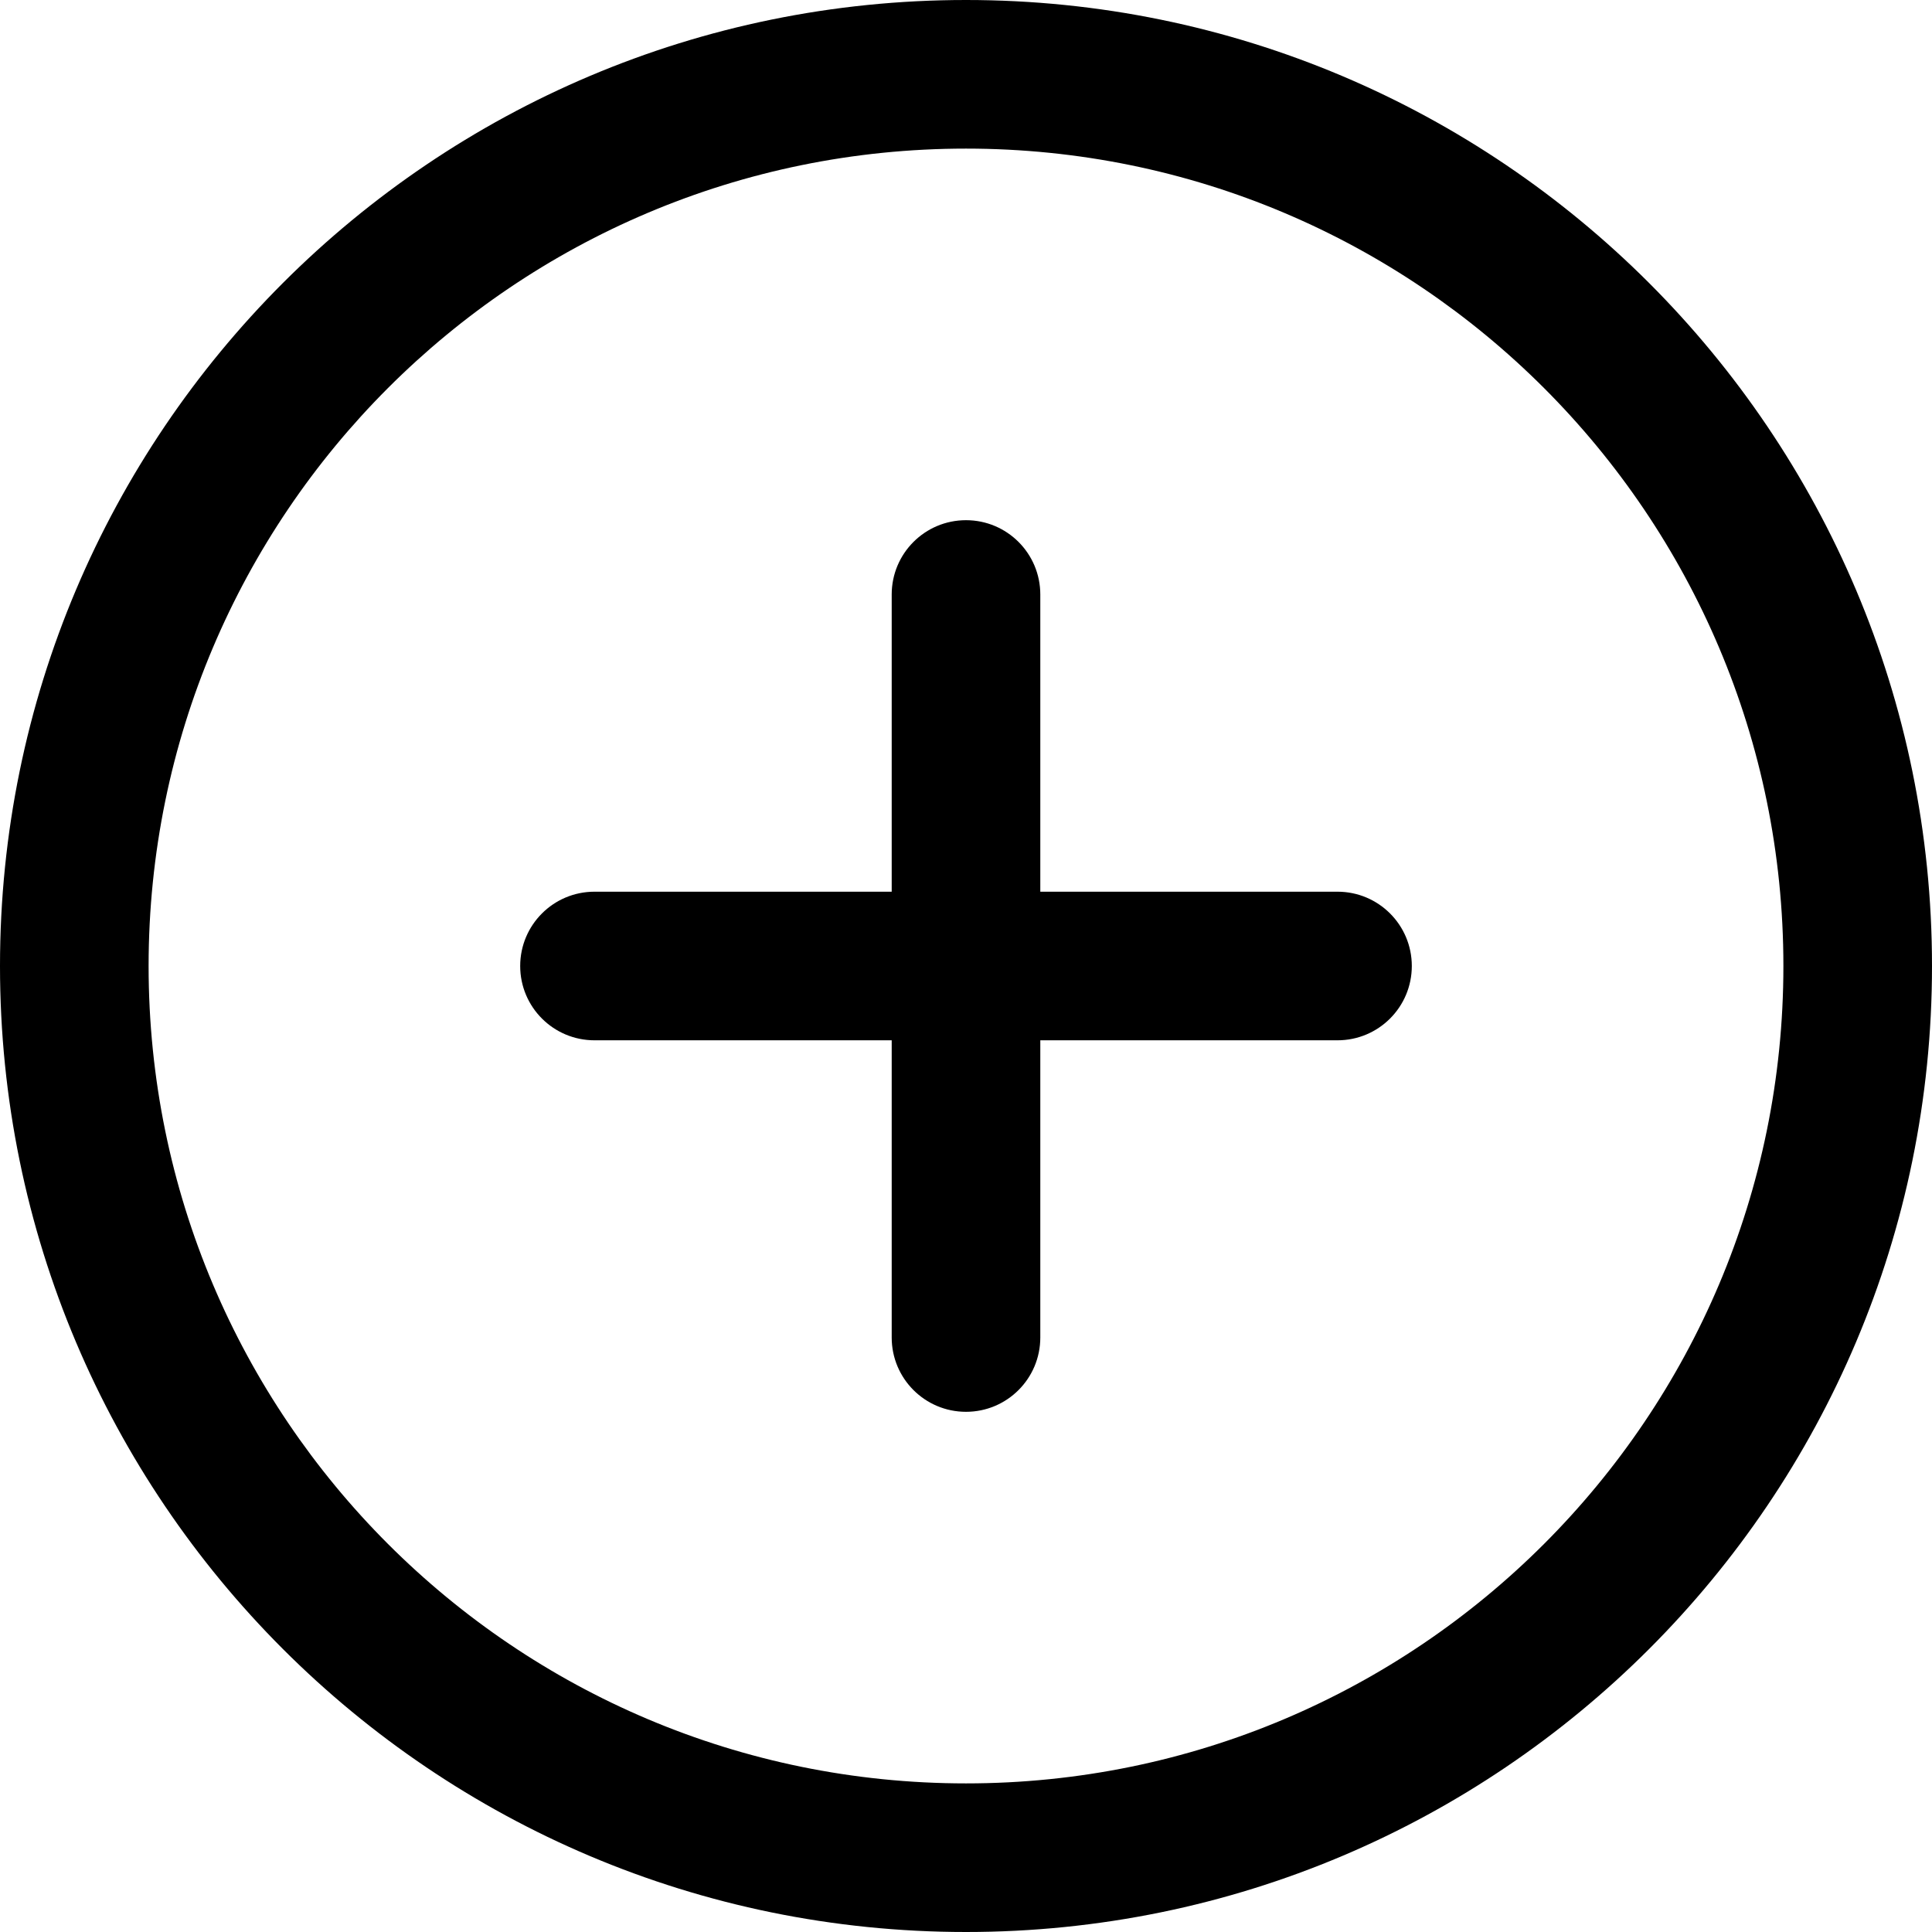
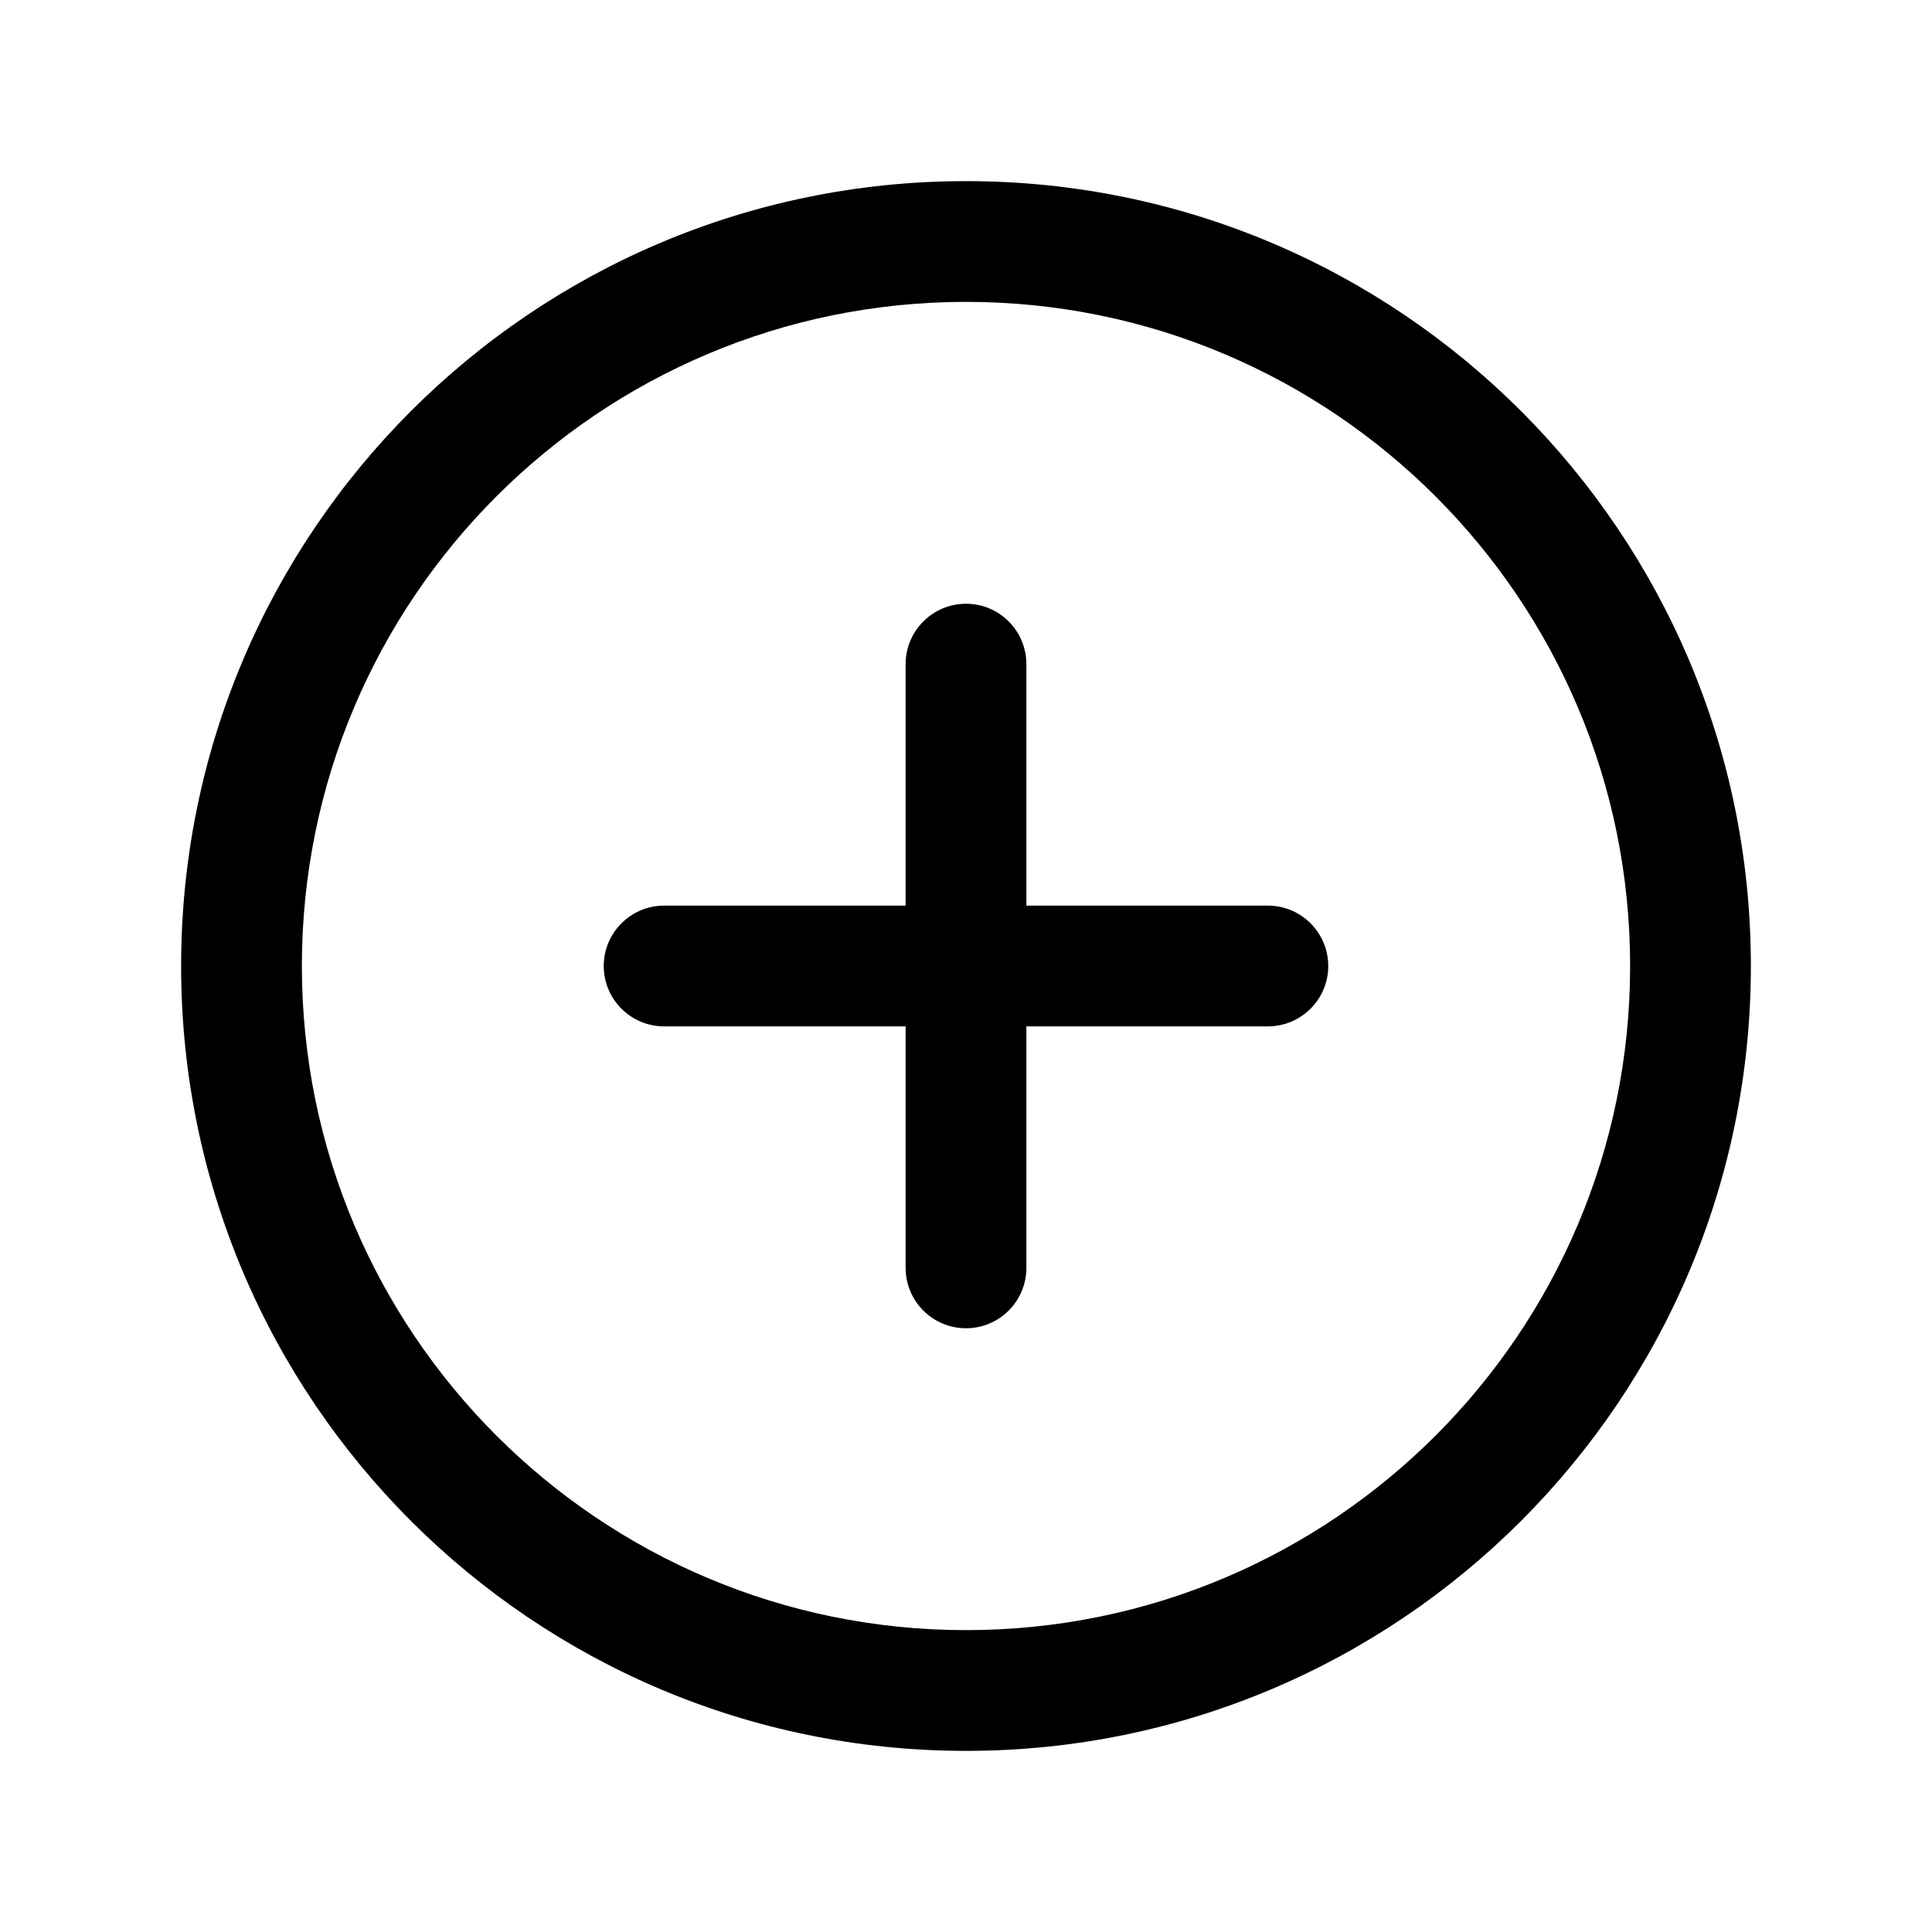
<svg xmlns="http://www.w3.org/2000/svg" width="24" height="24" viewBox="0 0 24 24" fill="none">
-   <path d="M6.462 12C6.462 11.49 6.875 11.077 7.385 11.077H11.077V7.385C11.077 6.875 11.49 6.462 12 6.462C12.51 6.462 12.923 6.875 12.923 7.385V11.077H16.615C17.125 11.077 17.538 11.49 17.538 12C17.538 12.51 17.125 12.923 16.615 12.923H12.923V16.615C12.923 17.125 12.51 17.538 12 17.538C11.49 17.538 11.077 17.125 11.077 16.615V12.923H7.385C6.875 12.923 6.462 12.51 6.462 12Z" fill="black" />
-   <path fill-rule="evenodd" clip-rule="evenodd" d="M0 12C0 5.373 5.373 0 12 0C18.627 0 24 5.373 24 12C24 18.627 18.627 24 12 24C5.373 24 0 18.627 0 12ZM12 1.846C6.392 1.846 1.846 6.392 1.846 12C1.846 17.608 6.392 22.154 12 22.154C17.608 22.154 22.154 17.608 22.154 12C22.154 6.392 17.608 1.846 12 1.846Z" fill="black" />
+   <path d="M7.5 12C7.5 11.586 7.836 11.25 8.25 11.25H11.25V8.25C11.25 7.836 11.586 7.5 12 7.5C12.414 7.5 12.75 7.836 12.75 8.25V11.25H15.75C16.164 11.25 16.5 11.586 16.5 12C16.5 12.414 16.164 12.75 15.75 12.75H12.75V15.75C12.75 16.164 12.414 16.5 12 16.5C11.586 16.5 11.25 16.164 11.25 15.75V12.75H8.25C7.836 12.75 7.5 12.414 7.5 12Z" fill="black" />
+   <path fill-rule="evenodd" clip-rule="evenodd" d="M2.25 12C2.25 6.615 6.615 2.25 12 2.25C17.385 2.25 21.75 6.615 21.75 12C21.75 17.385 17.385 21.75 12 21.75C6.615 21.75 2.25 17.385 2.25 12ZM12 3.75C7.444 3.75 3.75 7.444 3.75 12C3.75 16.556 7.444 20.25 12 20.25C16.556 20.25 20.25 16.556 20.25 12C20.25 7.444 16.556 3.75 12 3.75Z" fill="black" />
</svg>
